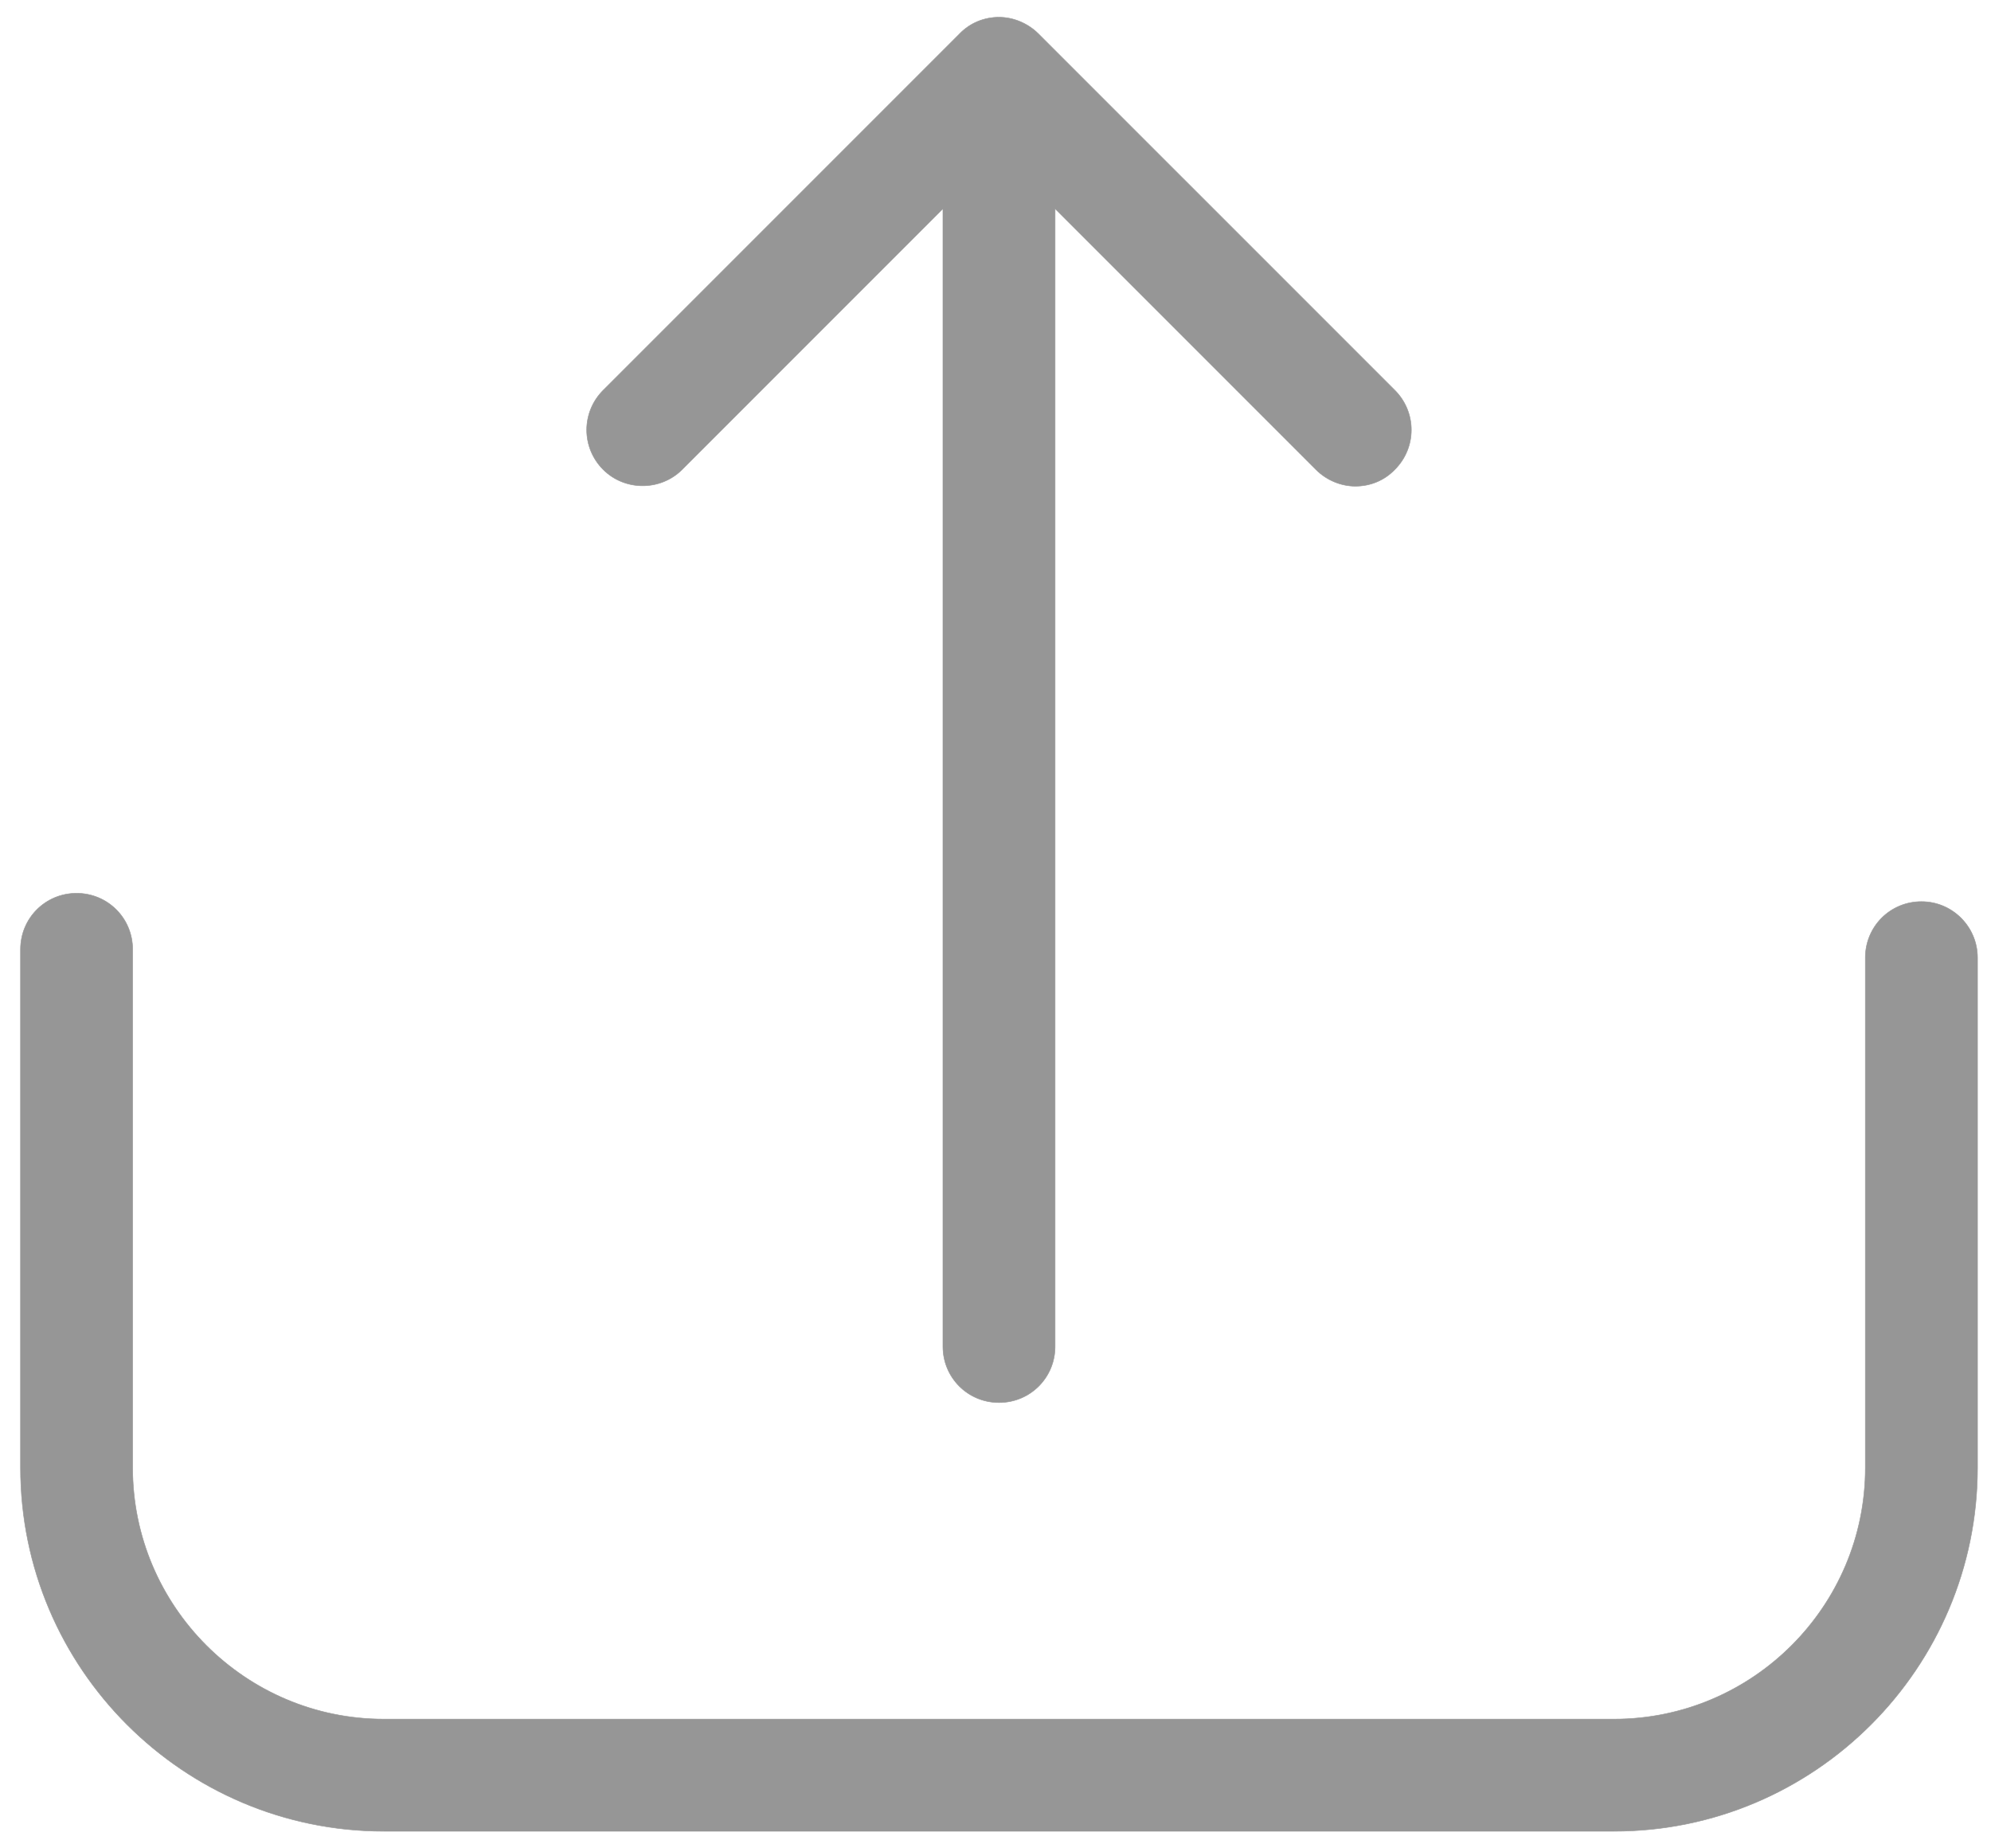
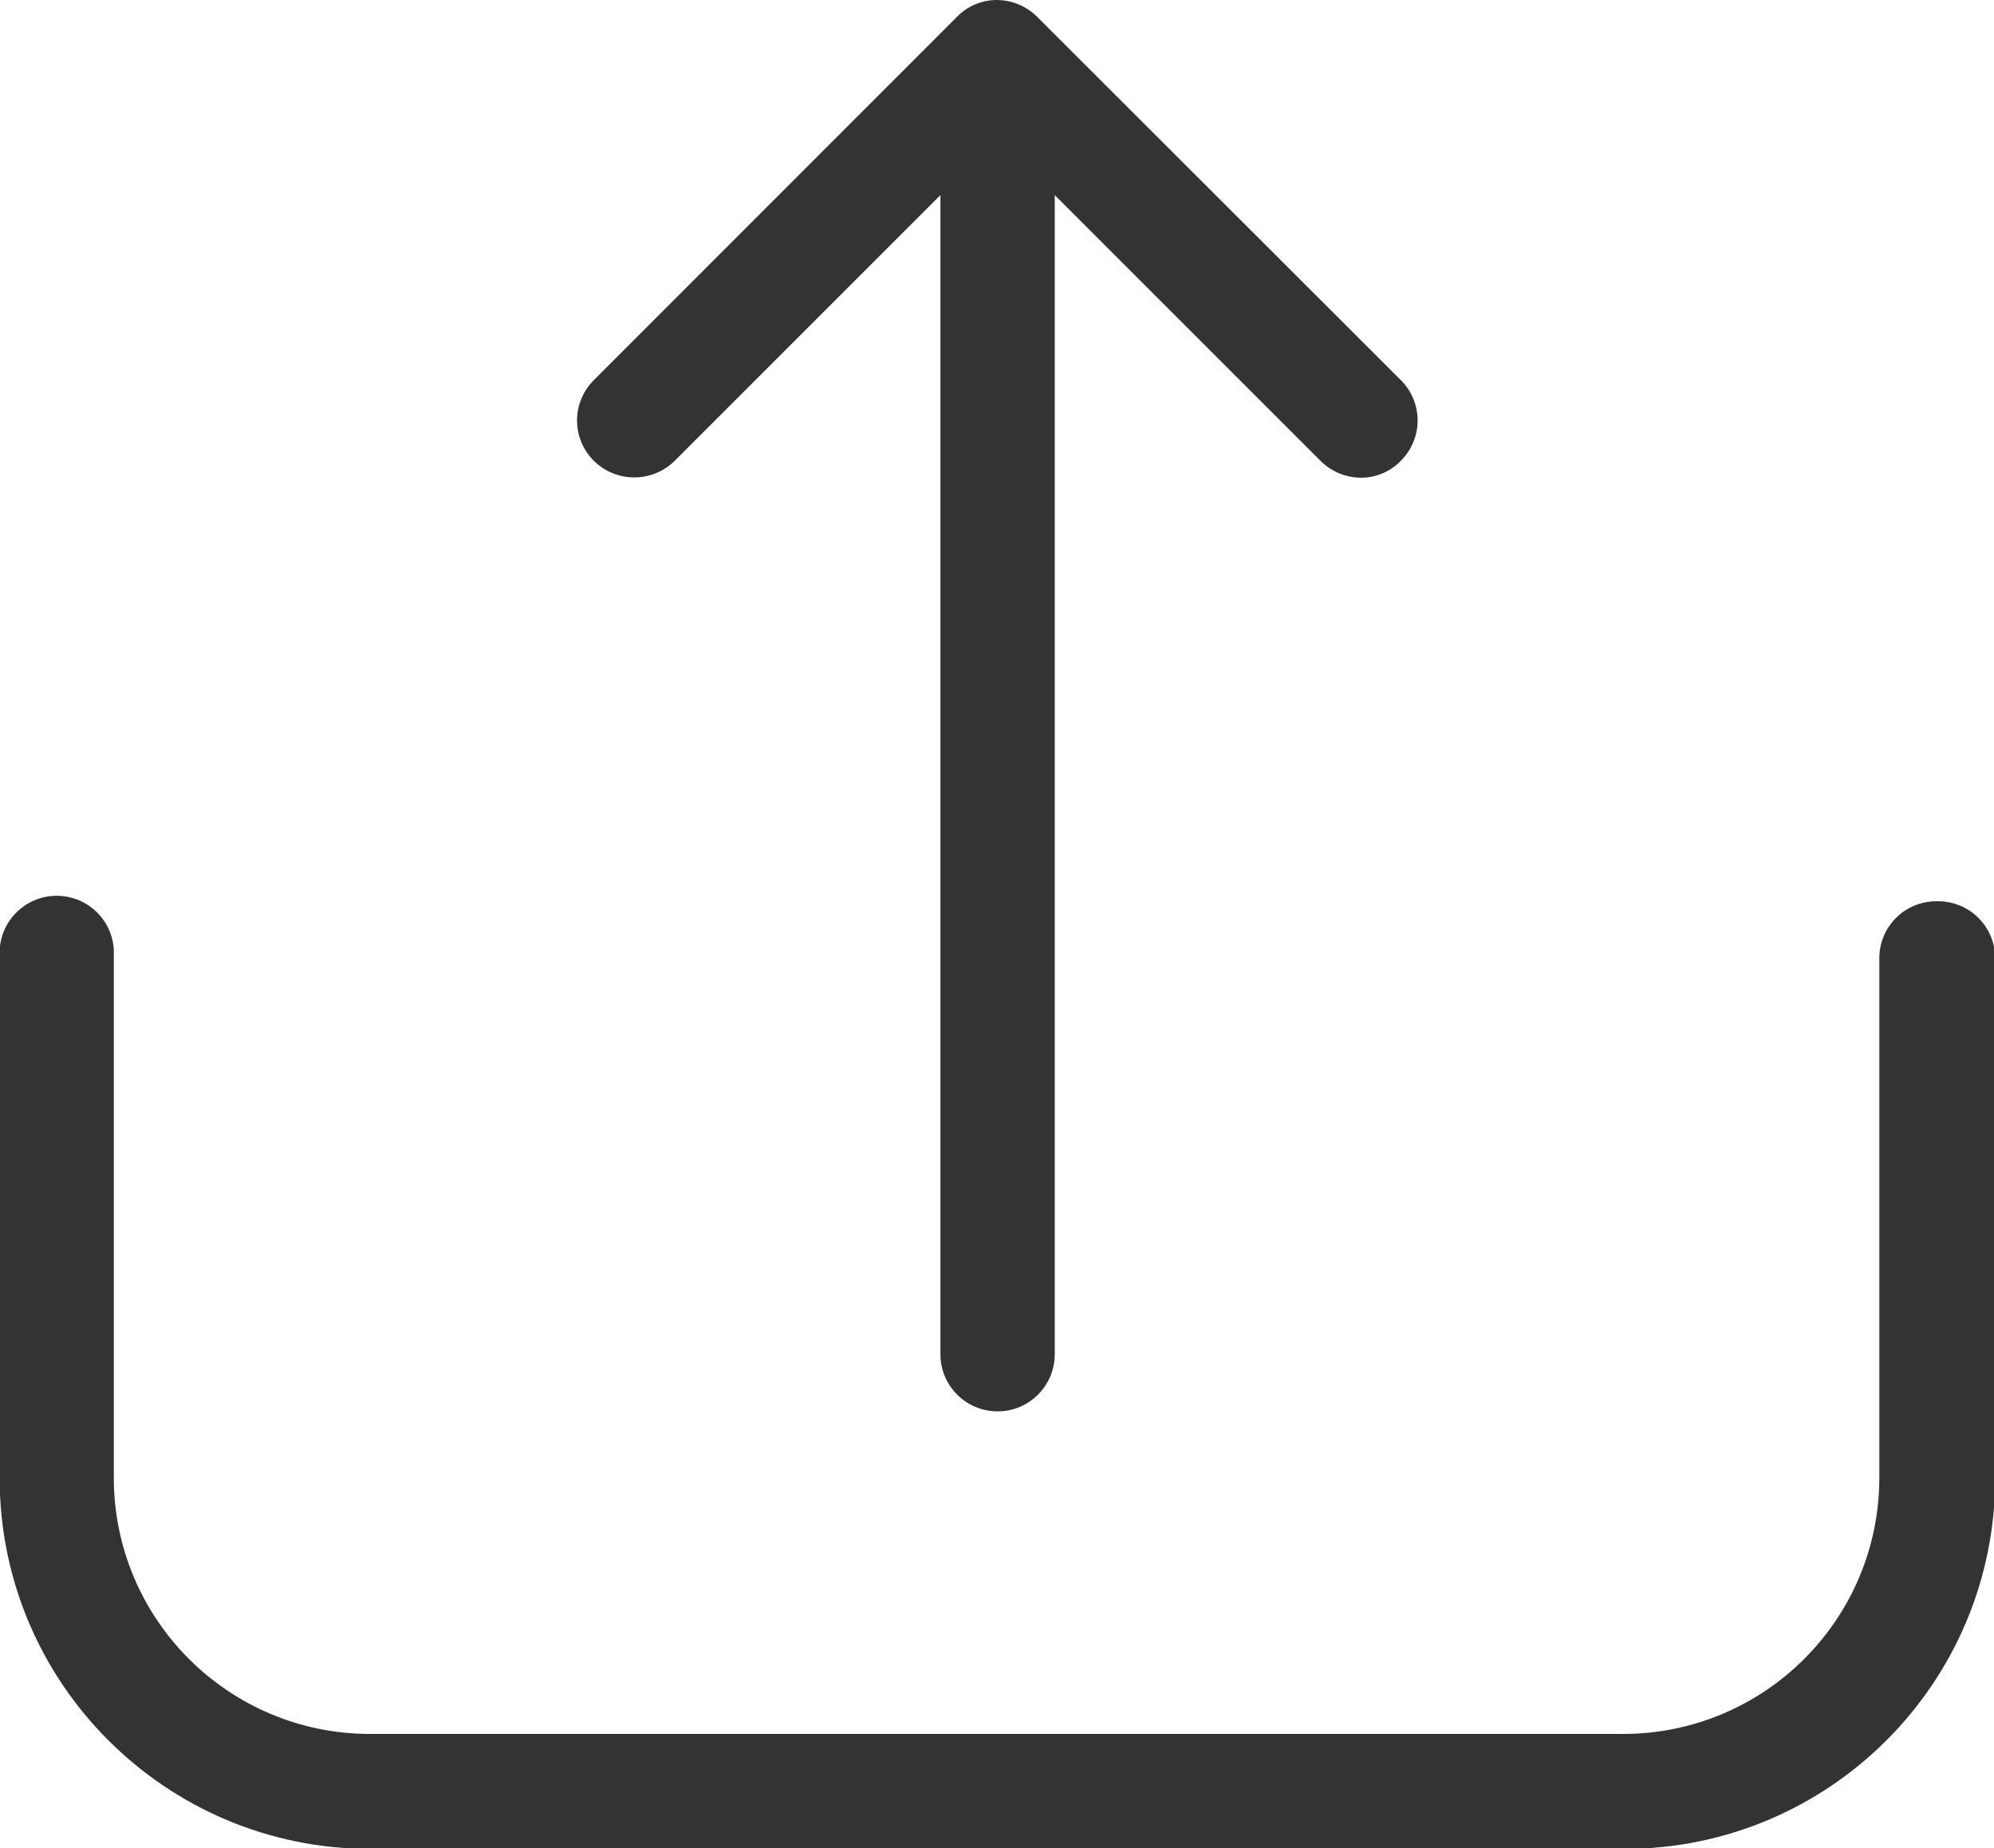
- <svg xmlns="http://www.w3.org/2000/svg" version="1.1" id="Layer_1" x="0px" y="0px" viewBox="0 0 970 900" enable-background="new 0 0 970 900" xml:space="preserve">
-   <g>
-     <g>
-       <path fill="#969696" stroke="#969696" stroke-width="0.25" stroke-miterlimit="10" d="M936.1,439.17    c-15.18,0-27.32,12.14-27.32,27.32v248.47c0,67.58-55.04,122.42-122.42,122.42H187.04c-67.58,0-122.42-55.04-122.42-122.42V462.43    c0-15.18-12.14-27.32-27.32-27.32S10,447.26,10,462.43v252.52C10,812.68,89.52,892,187.04,892h599.33    c97.73,0,177.05-79.52,177.05-177.05V466.48C963.42,451.51,951.28,439.17,936.1,439.17z" />
-       <path fill="#969696" stroke="#969696" stroke-width="0.25" stroke-miterlimit="10" d="M332.32,228.73l127.07-127.07v554.21    c0,15.18,12.14,27.32,27.32,27.32c15.18,0,27.32-12.14,27.32-27.32V101.66l127.07,127.07c5.26,5.26,12.34,8.09,19.22,8.09    c7.08,0,13.96-2.63,19.22-8.09c10.72-10.72,10.72-27.92,0-38.65L505.93,16.48c-5.06-5.06-12.14-8.09-19.22-8.09    c-7.28,0-14.16,2.83-19.22,8.09L293.88,190.09c-10.72,10.72-10.72,27.92,0,38.65C304.4,239.25,321.8,239.25,332.32,228.73z" />
-     </g>
+ <svg xmlns="http://www.w3.org/2000/svg" width="11.825" height="10.959" viewBox="0 0 11.825 10.959">
+   <g transform="translate(-754.616 -414.6)">
+     <path d="M766.1,419.3a.337.337,0,0,0-.339.338v3.082a1.52,1.52,0,0,1-1.518,1.518h-7.434a1.52,1.52,0,0,1-1.518-1.518v-3.132a.339.339,0,0,0-.677,0v3.132a2.2,2.2,0,0,0,2.2,2.2h7.434a2.2,2.2,0,0,0,2.2-2.2v-3.082A.338.338,0,0,0,766.1,419.3Z" transform="translate(0 0.645)" fill="#333" />
+     <path d="M758.2,417.333l1.576-1.576v6.874a.339.339,0,0,0,.678,0v-6.874l1.576,1.576a.341.341,0,0,0,.238.1.327.327,0,0,0,.238-.1.337.337,0,0,0,0-.479L760.35,414.7a.342.342,0,0,0-.238-.1.329.329,0,0,0-.238.1l-2.153,2.154a.337.337,0,0,0,0,.479A.341.341,0,0,0,758.2,417.333Z" transform="translate(0.417)" fill="#333" />
  </g>
</svg>
